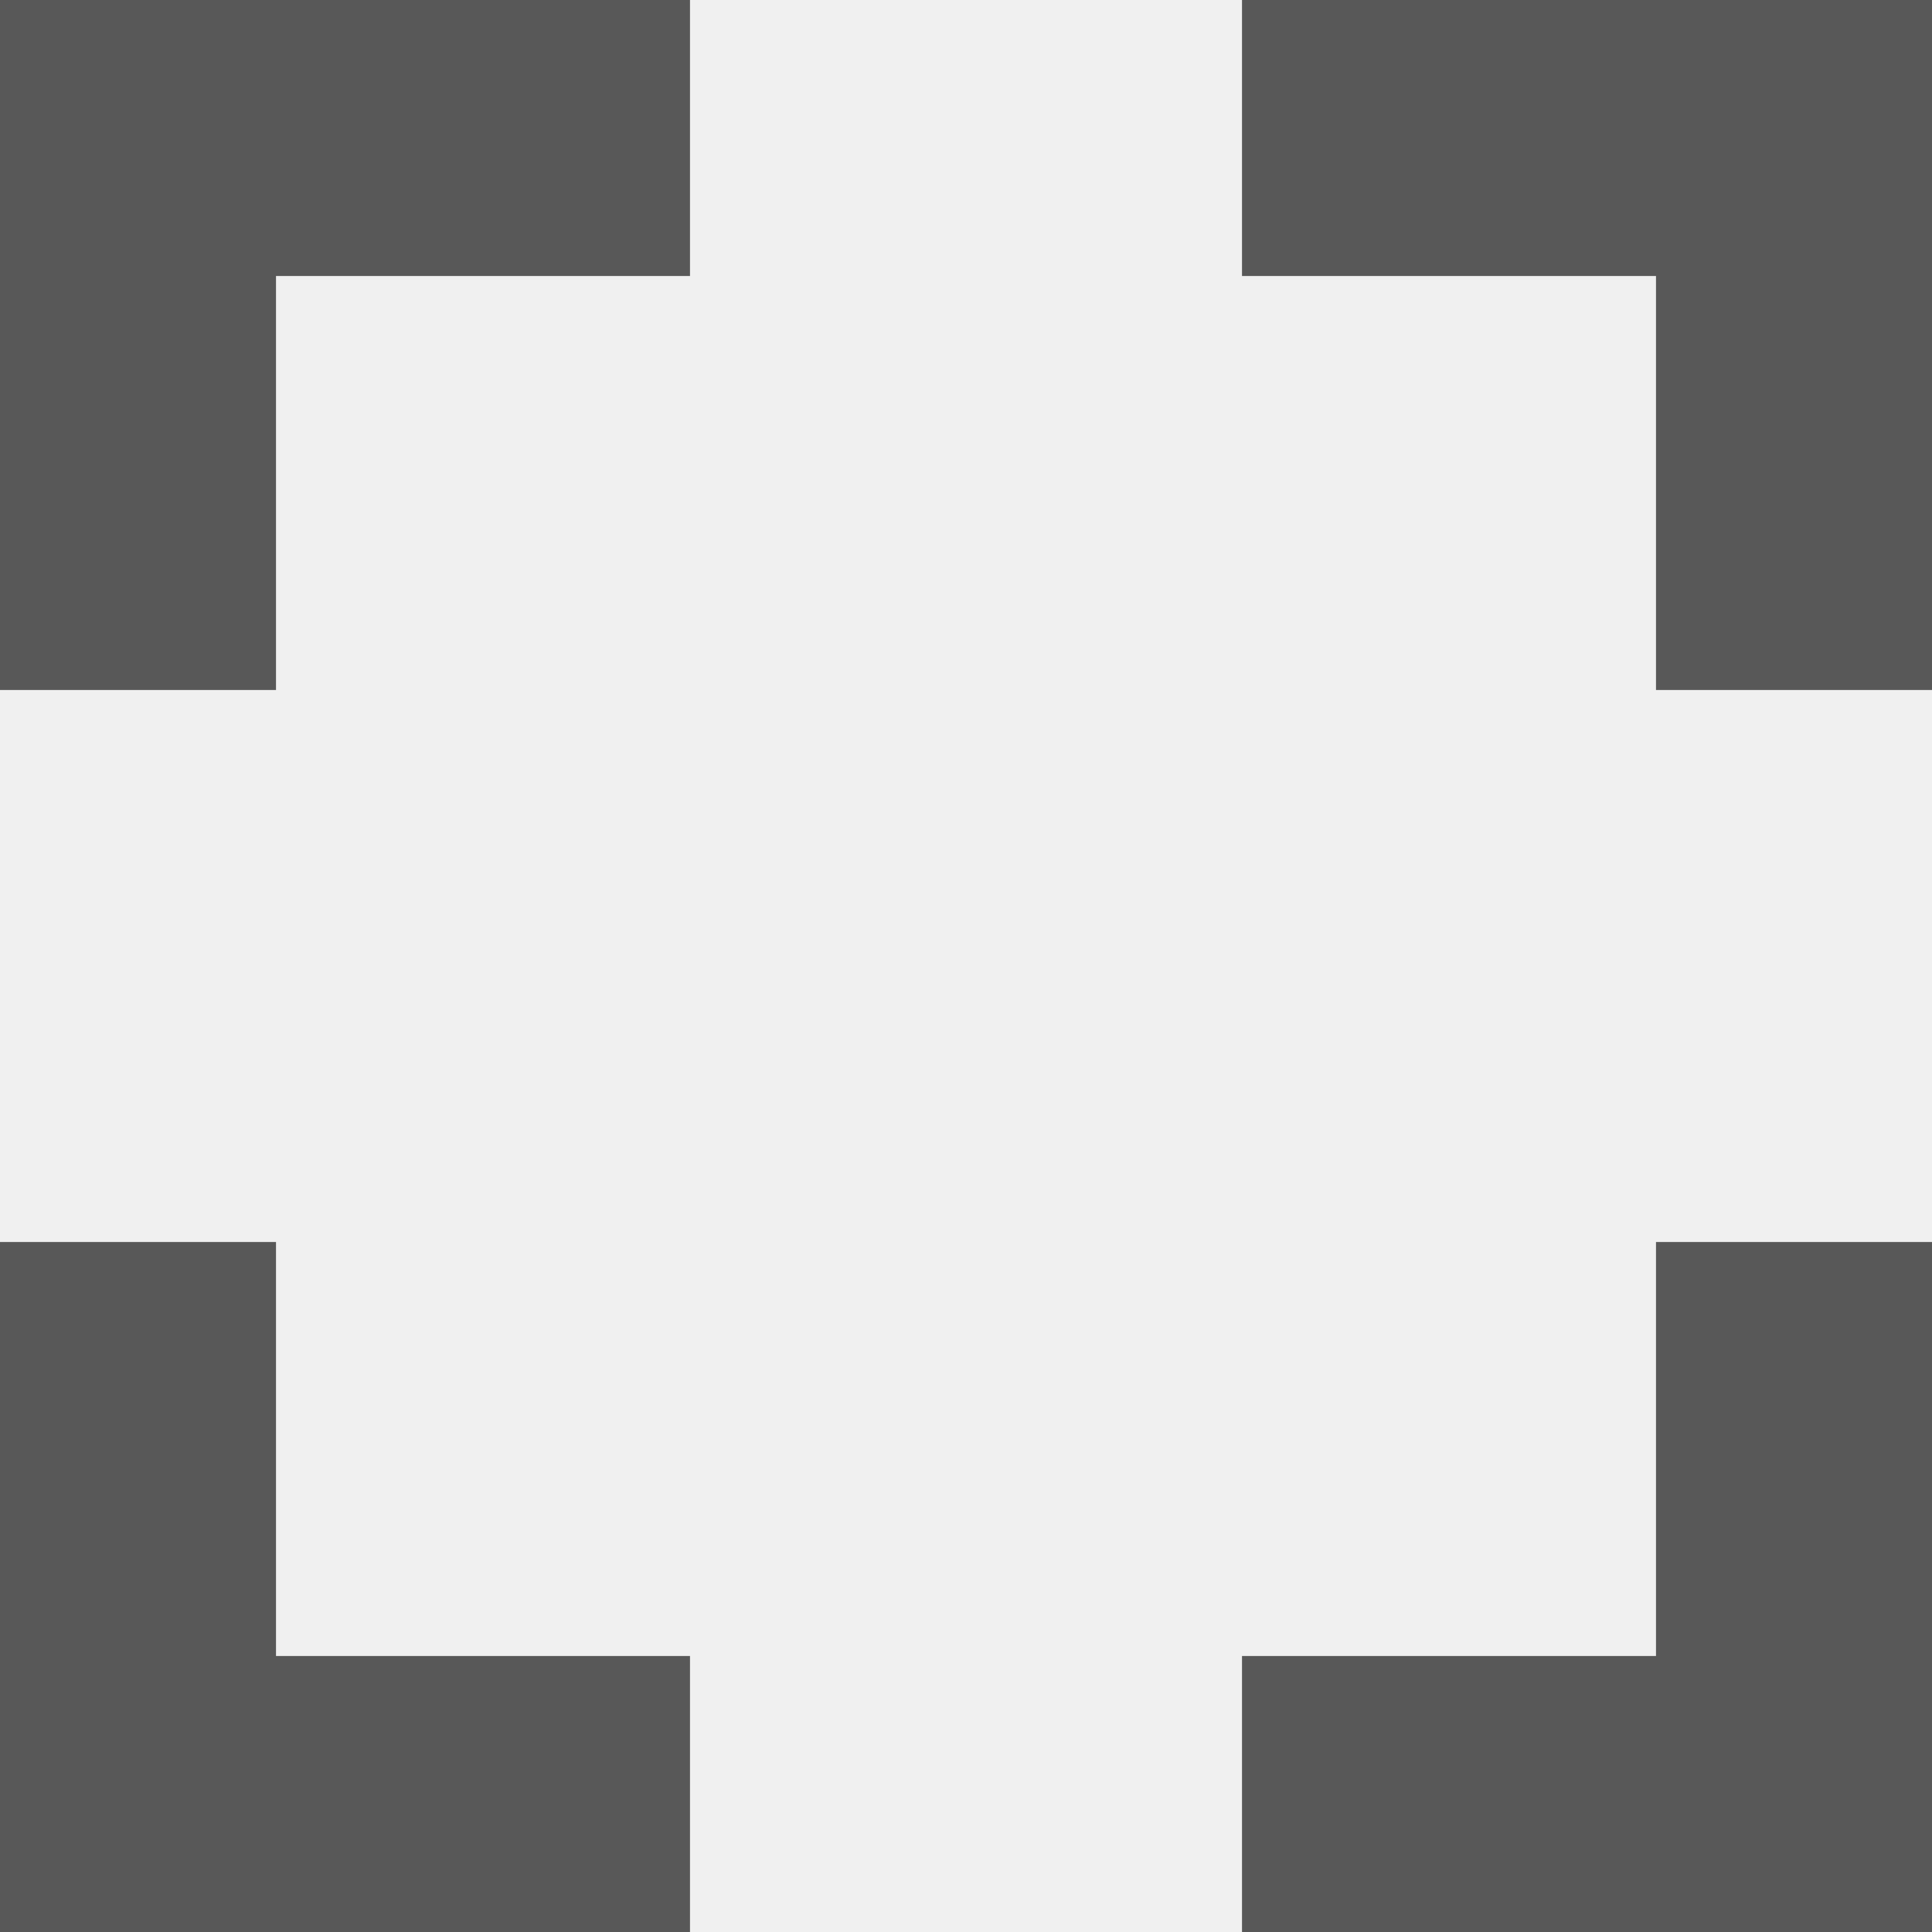
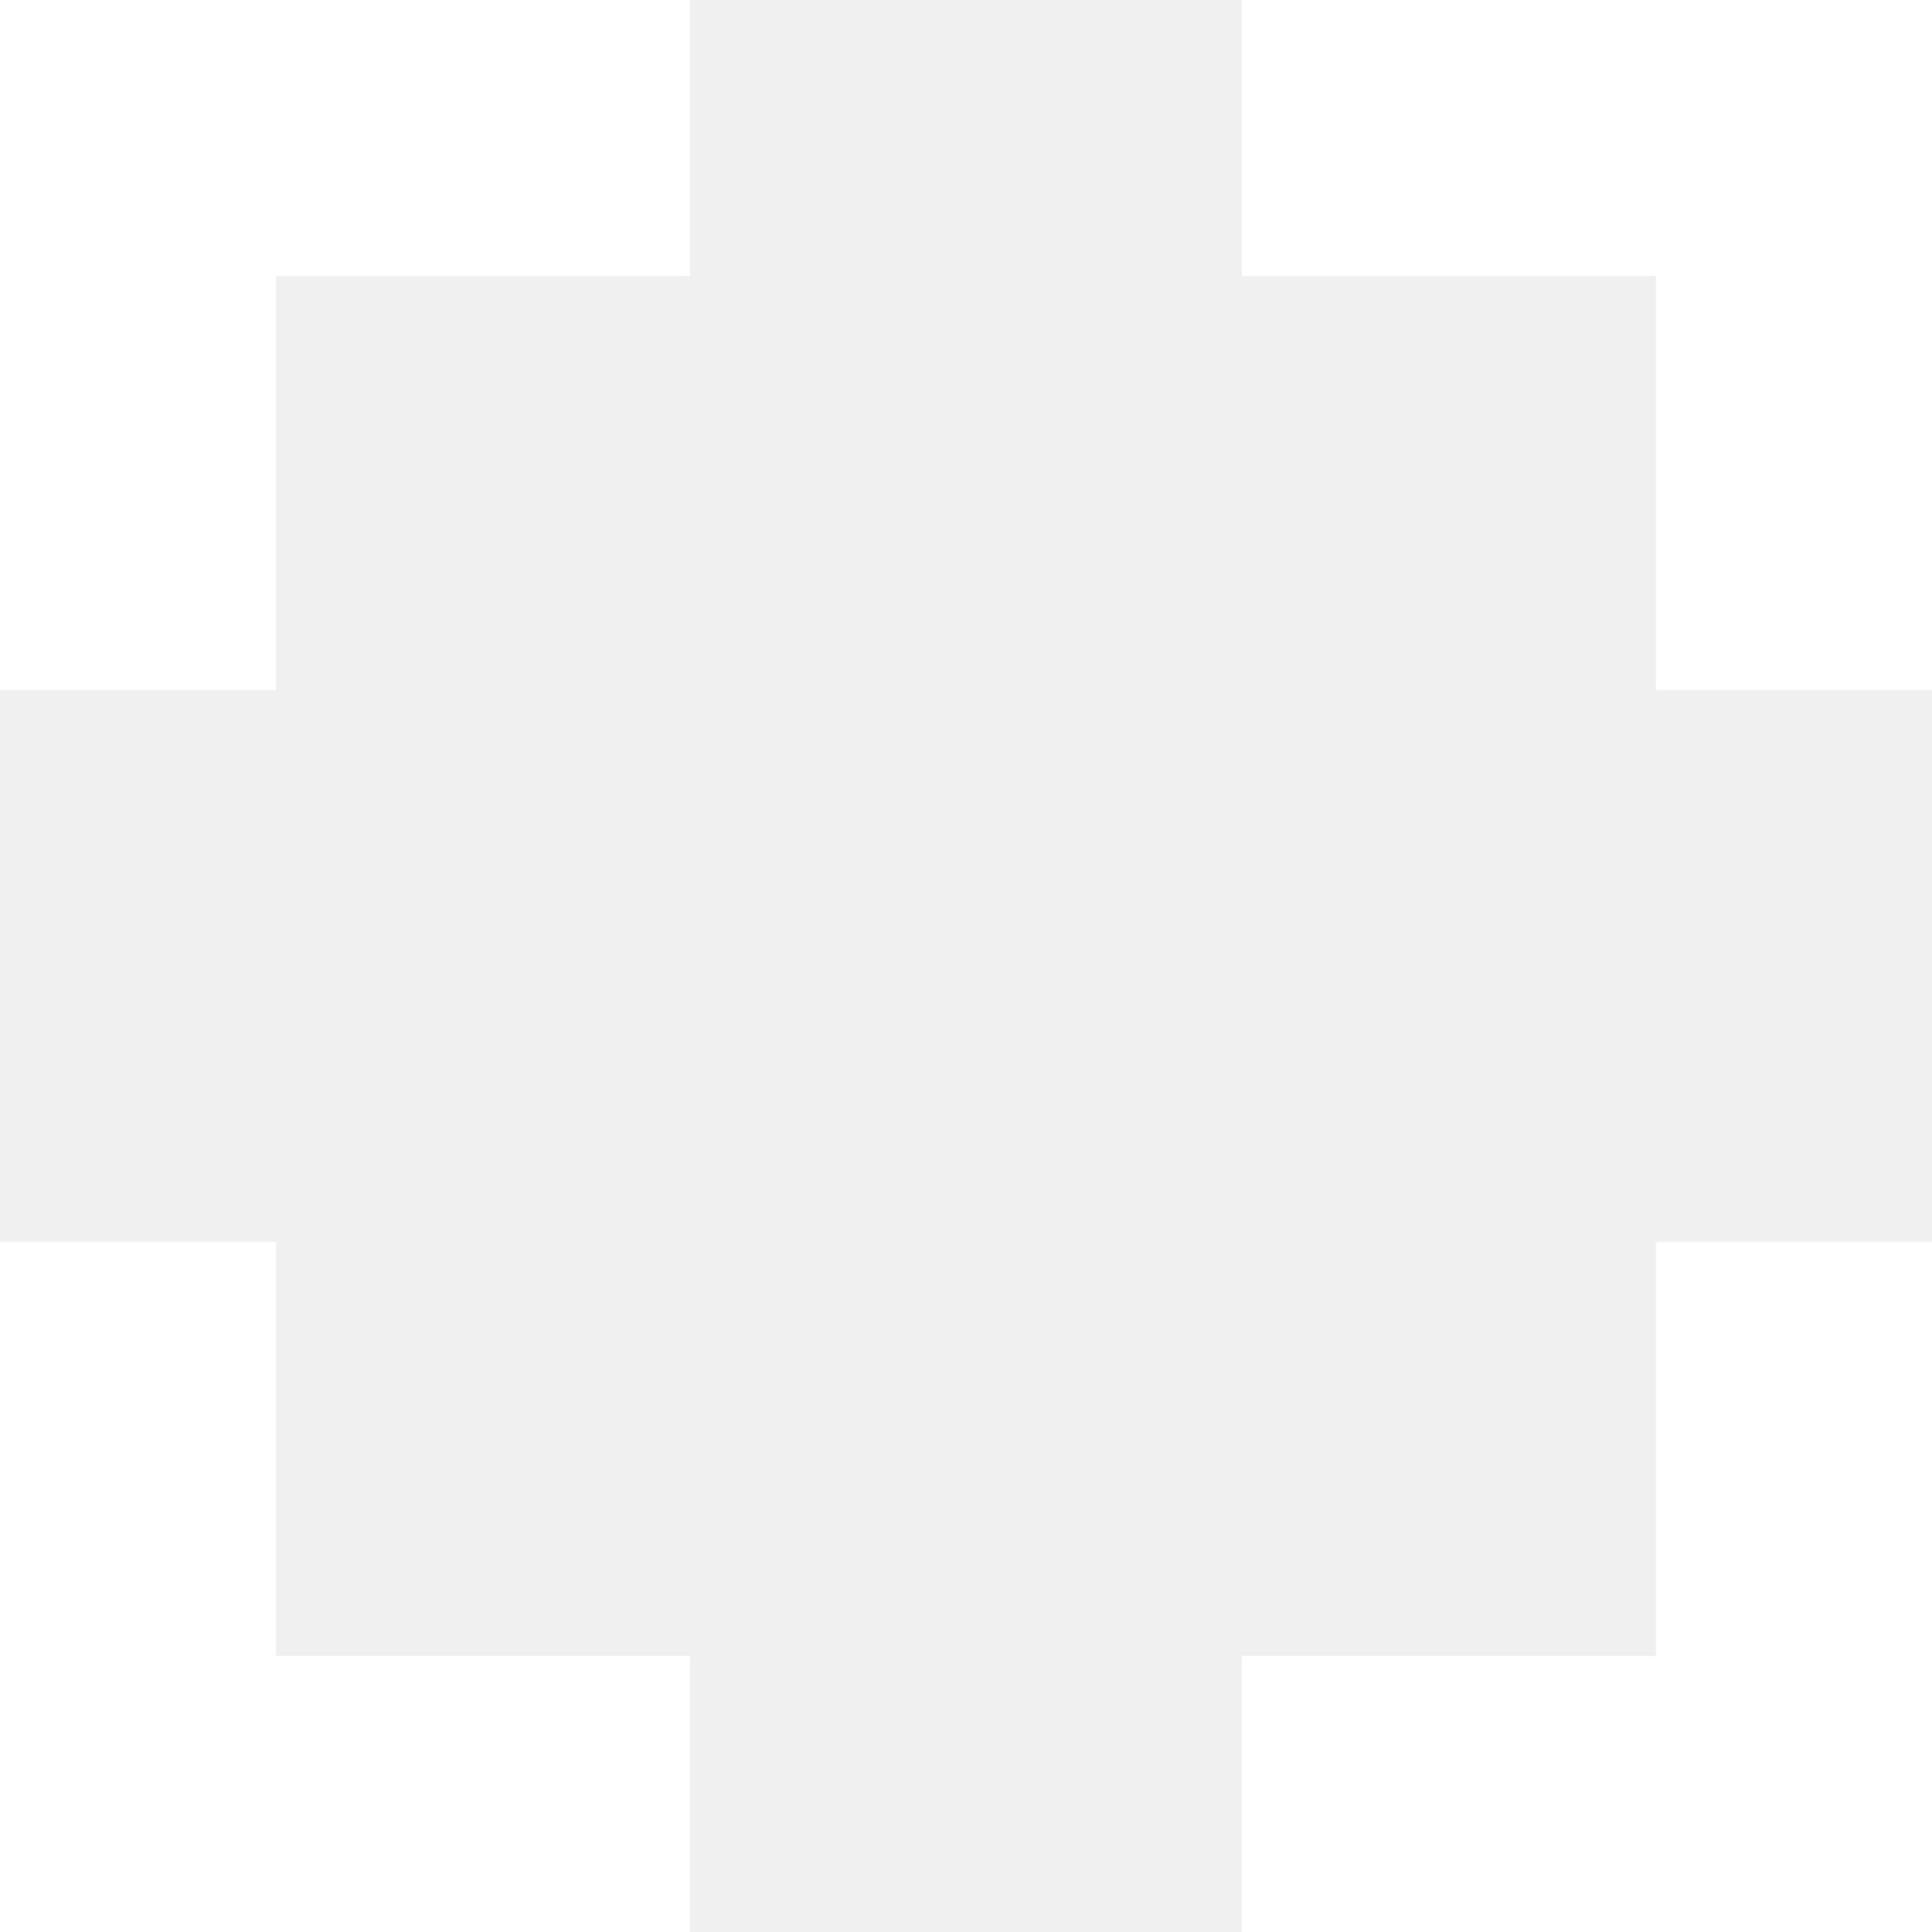
<svg xmlns="http://www.w3.org/2000/svg" width="19.264" height="19.264" viewBox="0 0 19.264 19.264">
-   <path id="Icon_material-fullscreen" data-name="Icon material-fullscreen" d="M10.252,19.884H7.5v6.88h6.88V24.012H10.252ZM7.5,14.38h2.752V10.252H14.38V7.5H7.5Zm16.512,9.632H19.884v2.752h6.88v-6.88H24.012ZM19.884,7.5v2.752h4.128V14.38h2.752V7.5Z" transform="translate(-7.5 -7.5)" fill="#585858" />
+   <path id="Icon_material-fullscreen" data-name="Icon material-fullscreen" d="M10.252,19.884H7.5v6.88h6.88V24.012H10.252ZM7.5,14.38h2.752V10.252H14.38V7.5H7.5Zm16.512,9.632H19.884v2.752h6.88v-6.88H24.012ZM19.884,7.5v2.752h4.128V14.38h2.752V7.5Z" transform="translate(-7.5 -7.5)" fill="white" />
</svg>
